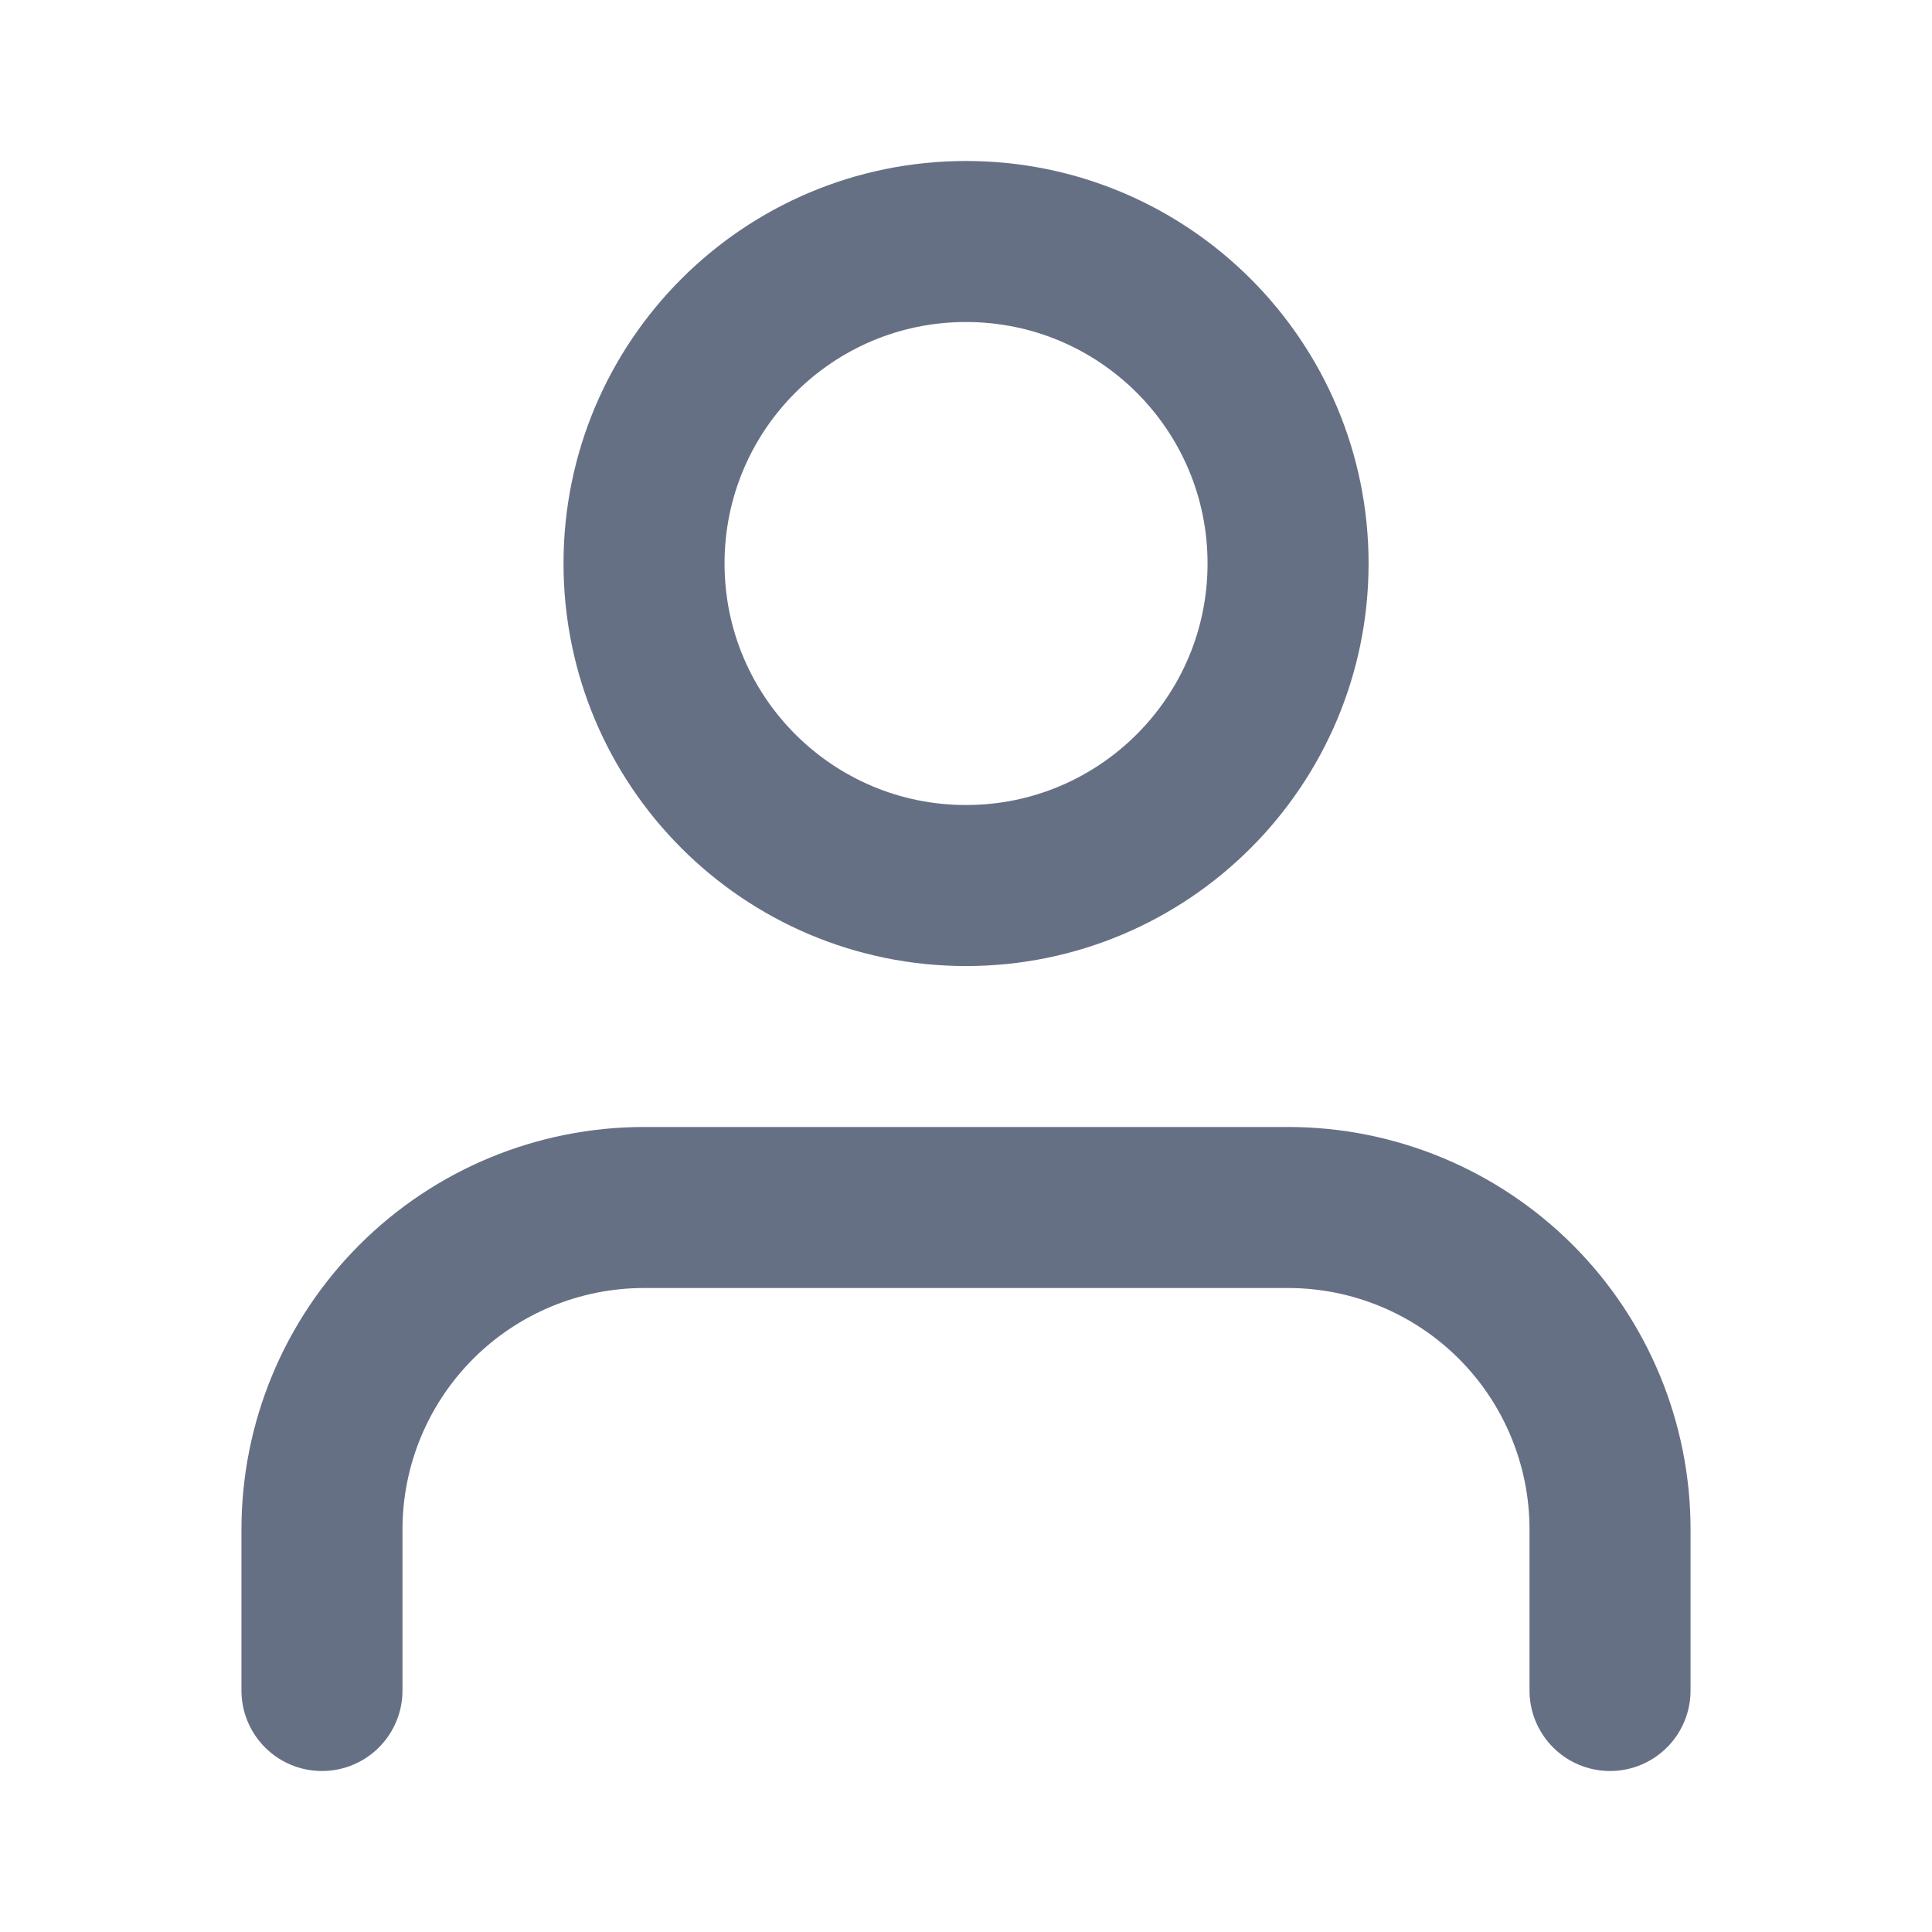
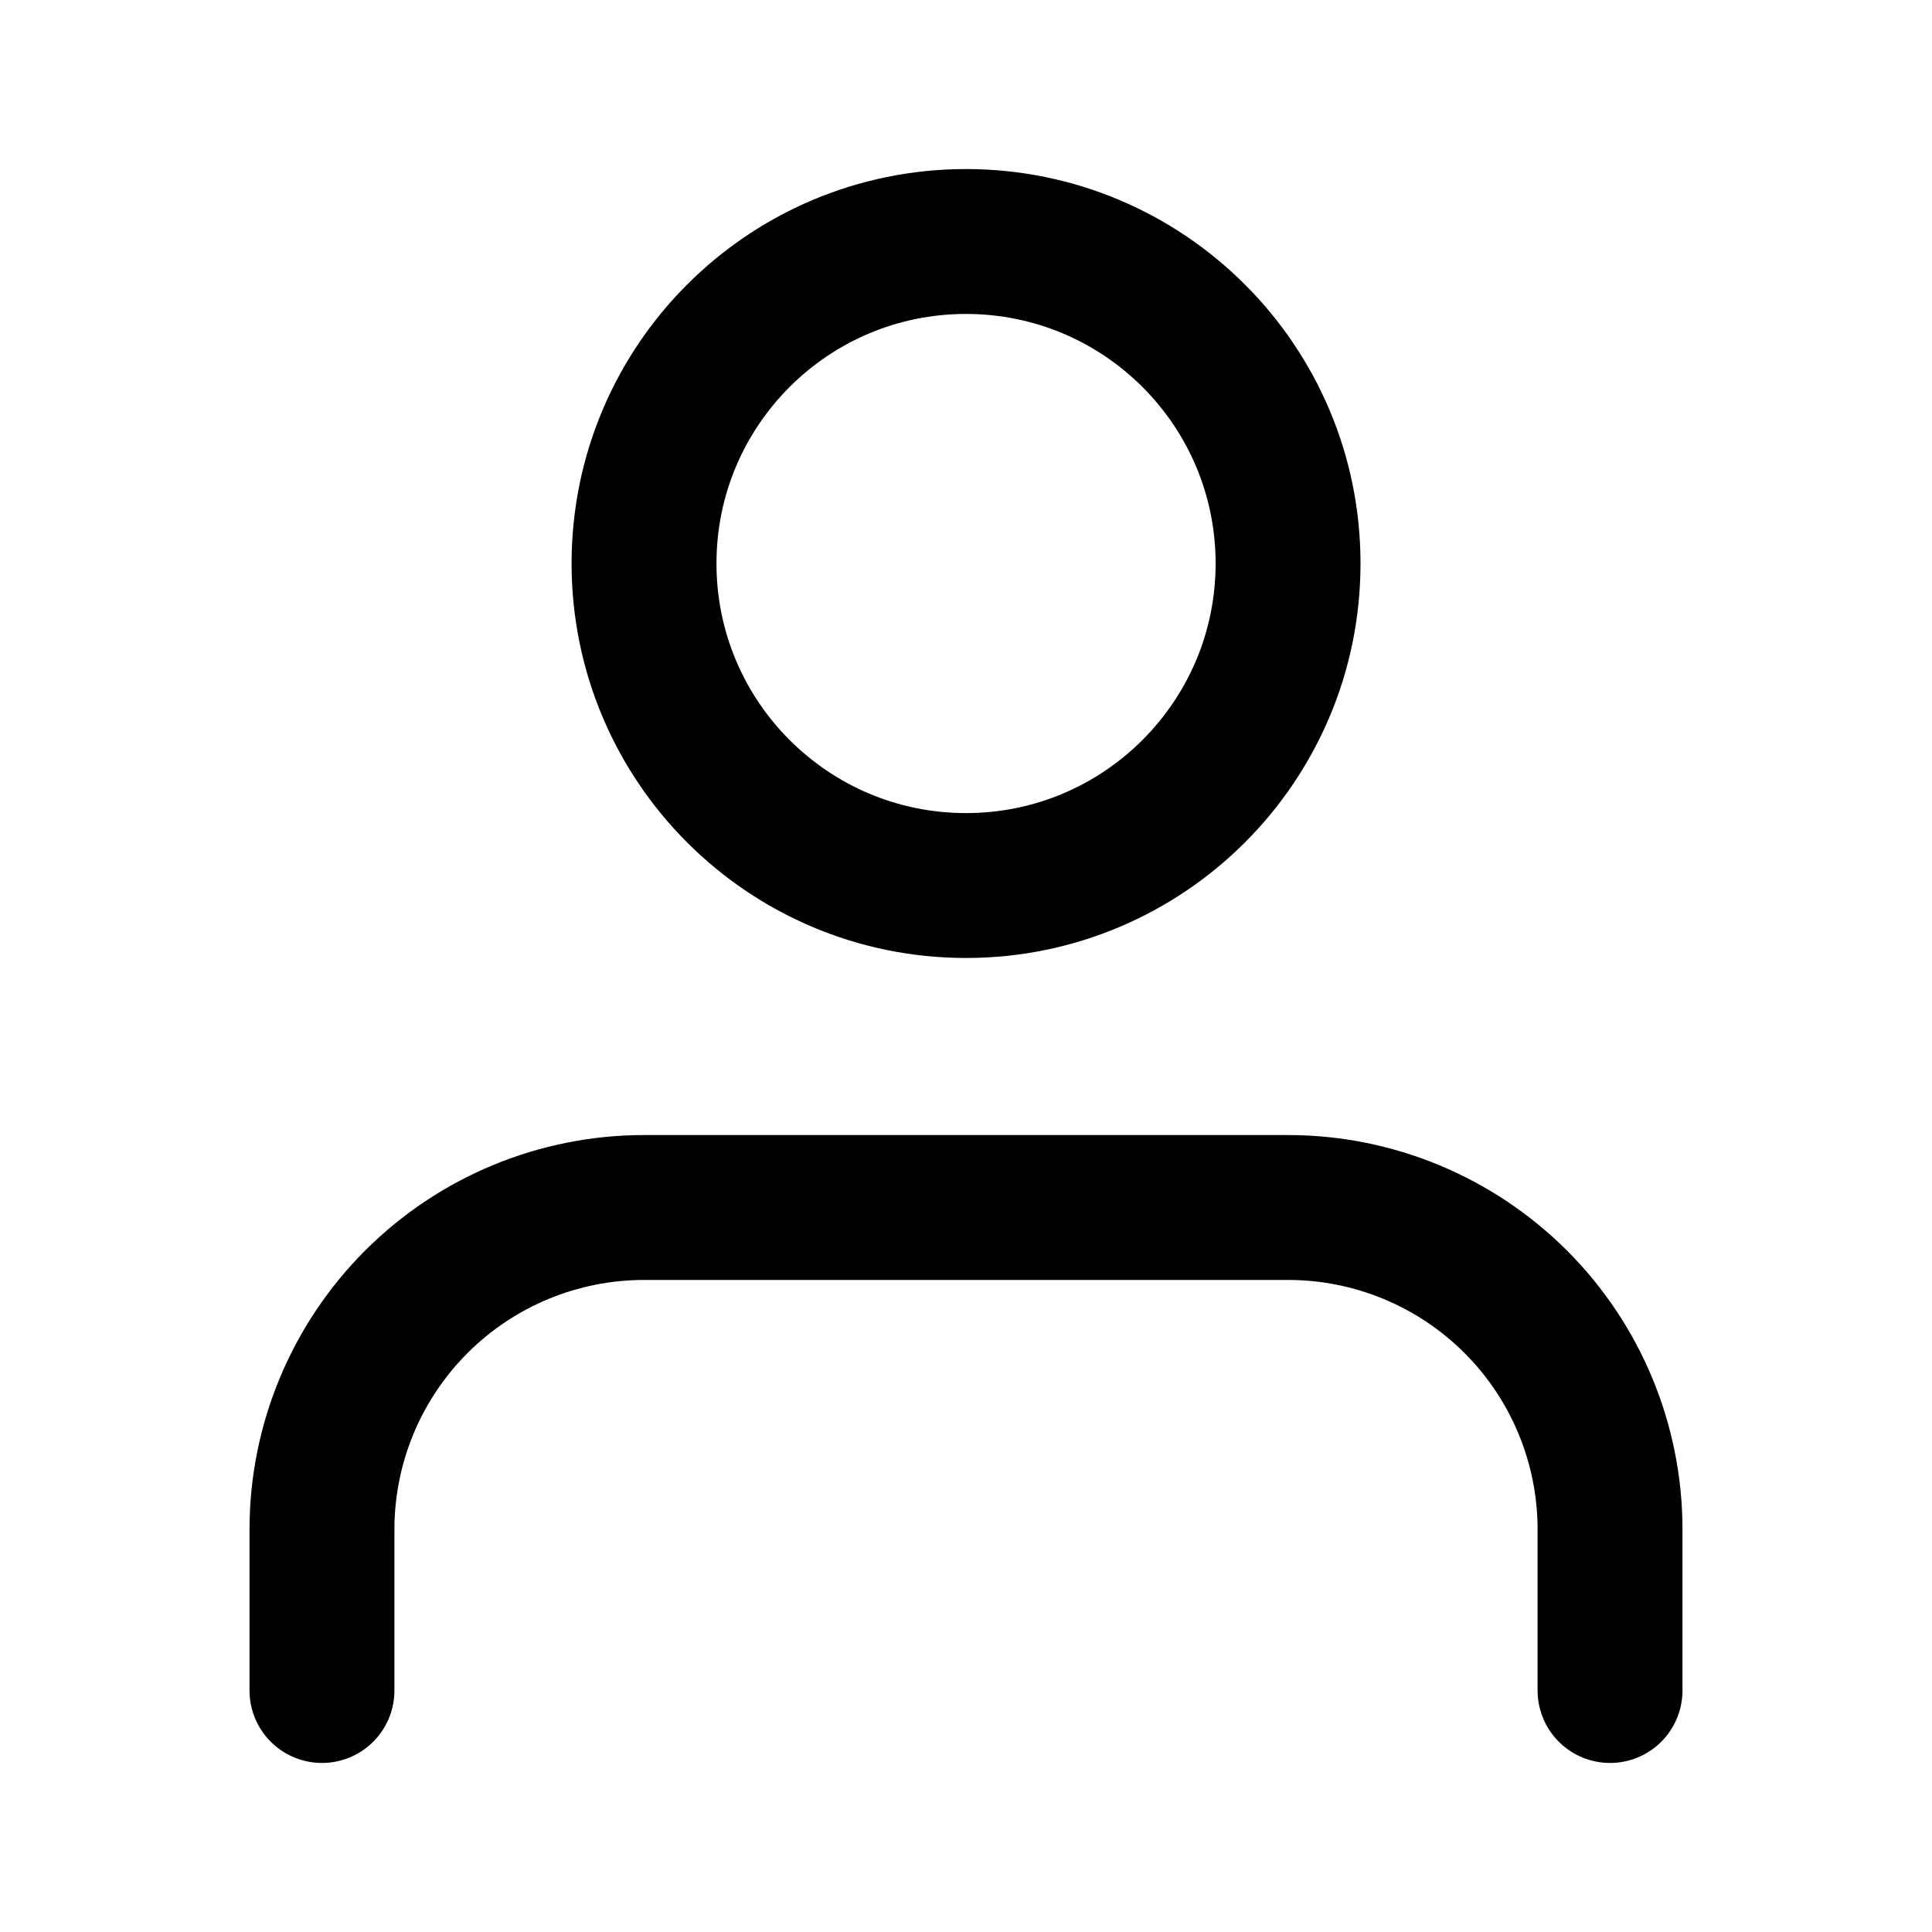
<svg xmlns="http://www.w3.org/2000/svg" width="20" height="20" viewBox="0 0 20 20" fill="none">
-   <path d="M16.667 17.5V15.833C16.667 14.949 16.316 14.101 15.691 13.476C15.065 12.851 14.218 12.5 13.334 12.5H6.667C5.783 12.5 4.935 12.851 4.31 13.476C3.685 14.101 3.333 14.949 3.333 15.833V17.5M13.334 5.833C13.334 7.674 11.841 9.167 10 9.167C8.159 9.167 6.667 7.674 6.667 5.833C6.667 3.992 8.159 2.5 10 2.5C11.841 2.5 13.334 3.992 13.334 5.833Z" stroke="#667085" stroke-width="1.667" stroke-linecap="round" stroke-linejoin="round" />
+   <path d="M16.667 17.5V15.833C16.667 14.949 16.316 14.101 15.691 13.476C15.065 12.851 14.218 12.5 13.334 12.5H6.667C5.783 12.5 4.935 12.851 4.31 13.476C3.685 14.101 3.333 14.949 3.333 15.833V17.5M13.334 5.833C13.334 7.674 11.841 9.167 10 9.167C8.159 9.167 6.667 7.674 6.667 5.833C6.667 3.992 8.159 2.5 10 2.5C11.841 2.5 13.334 3.992 13.334 5.833Z" stroke="black" stroke-width="1.5" stroke-linecap="round" stroke-linejoin="round" />
</svg>
